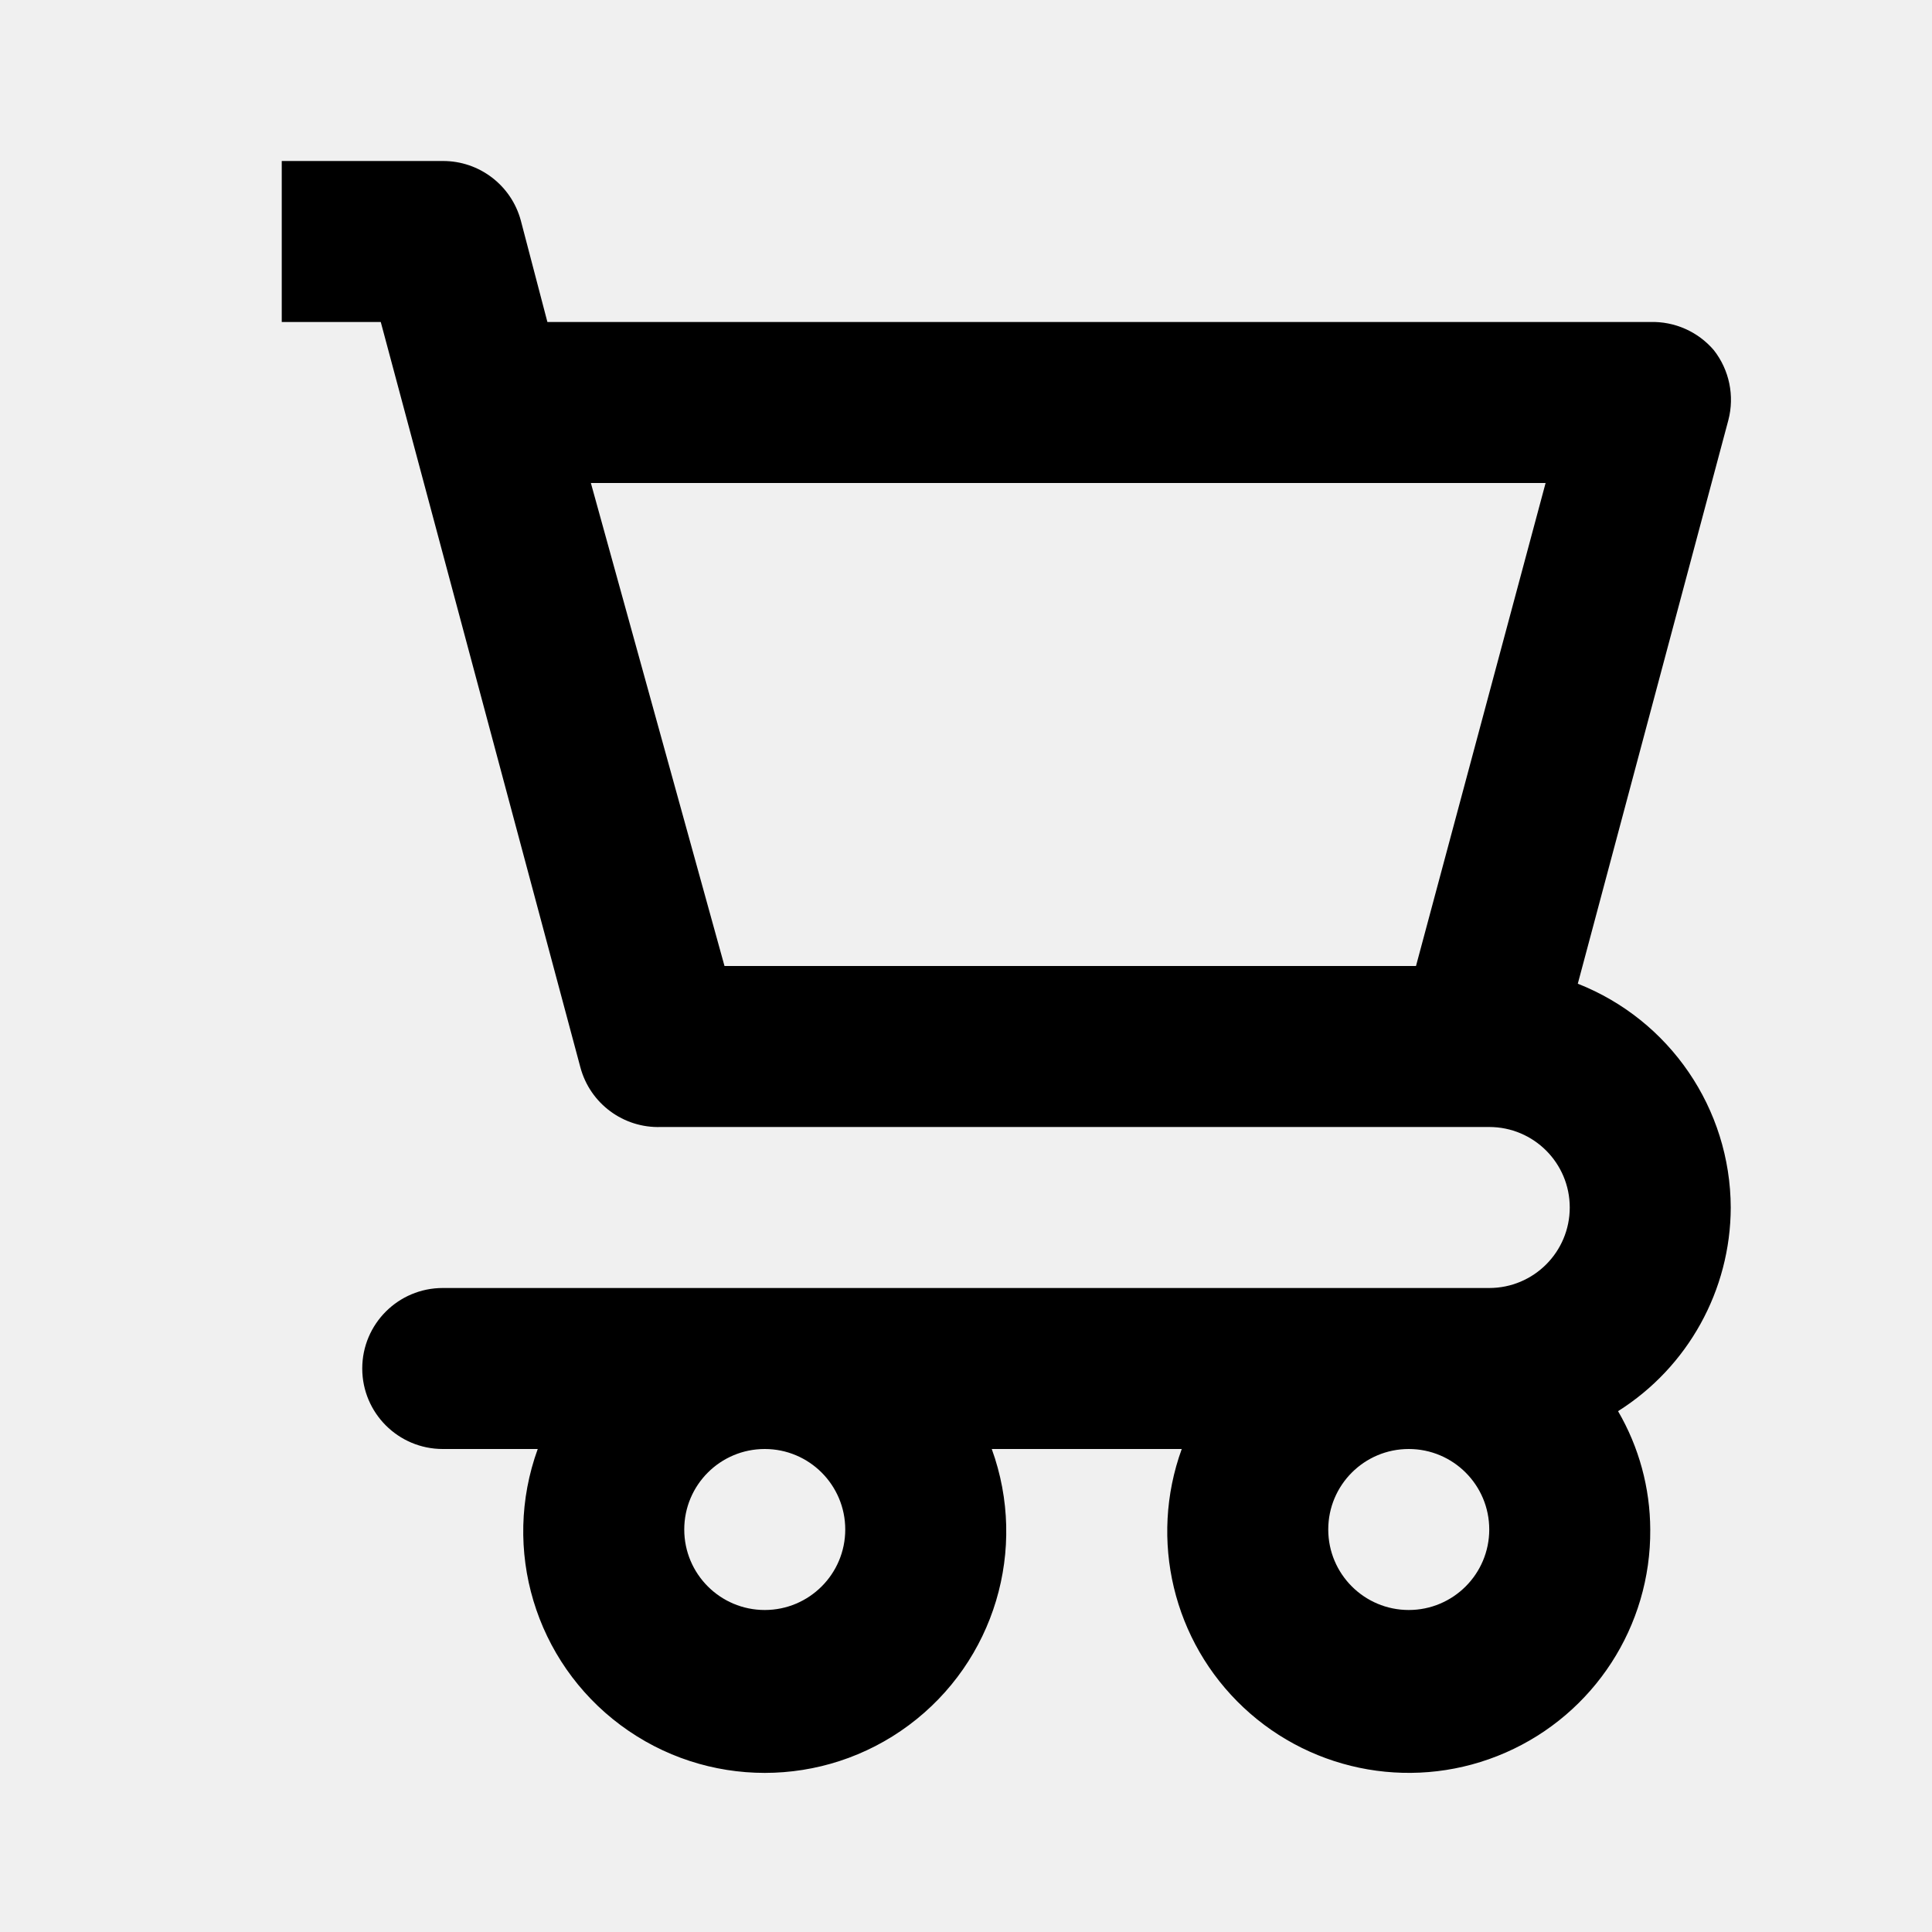
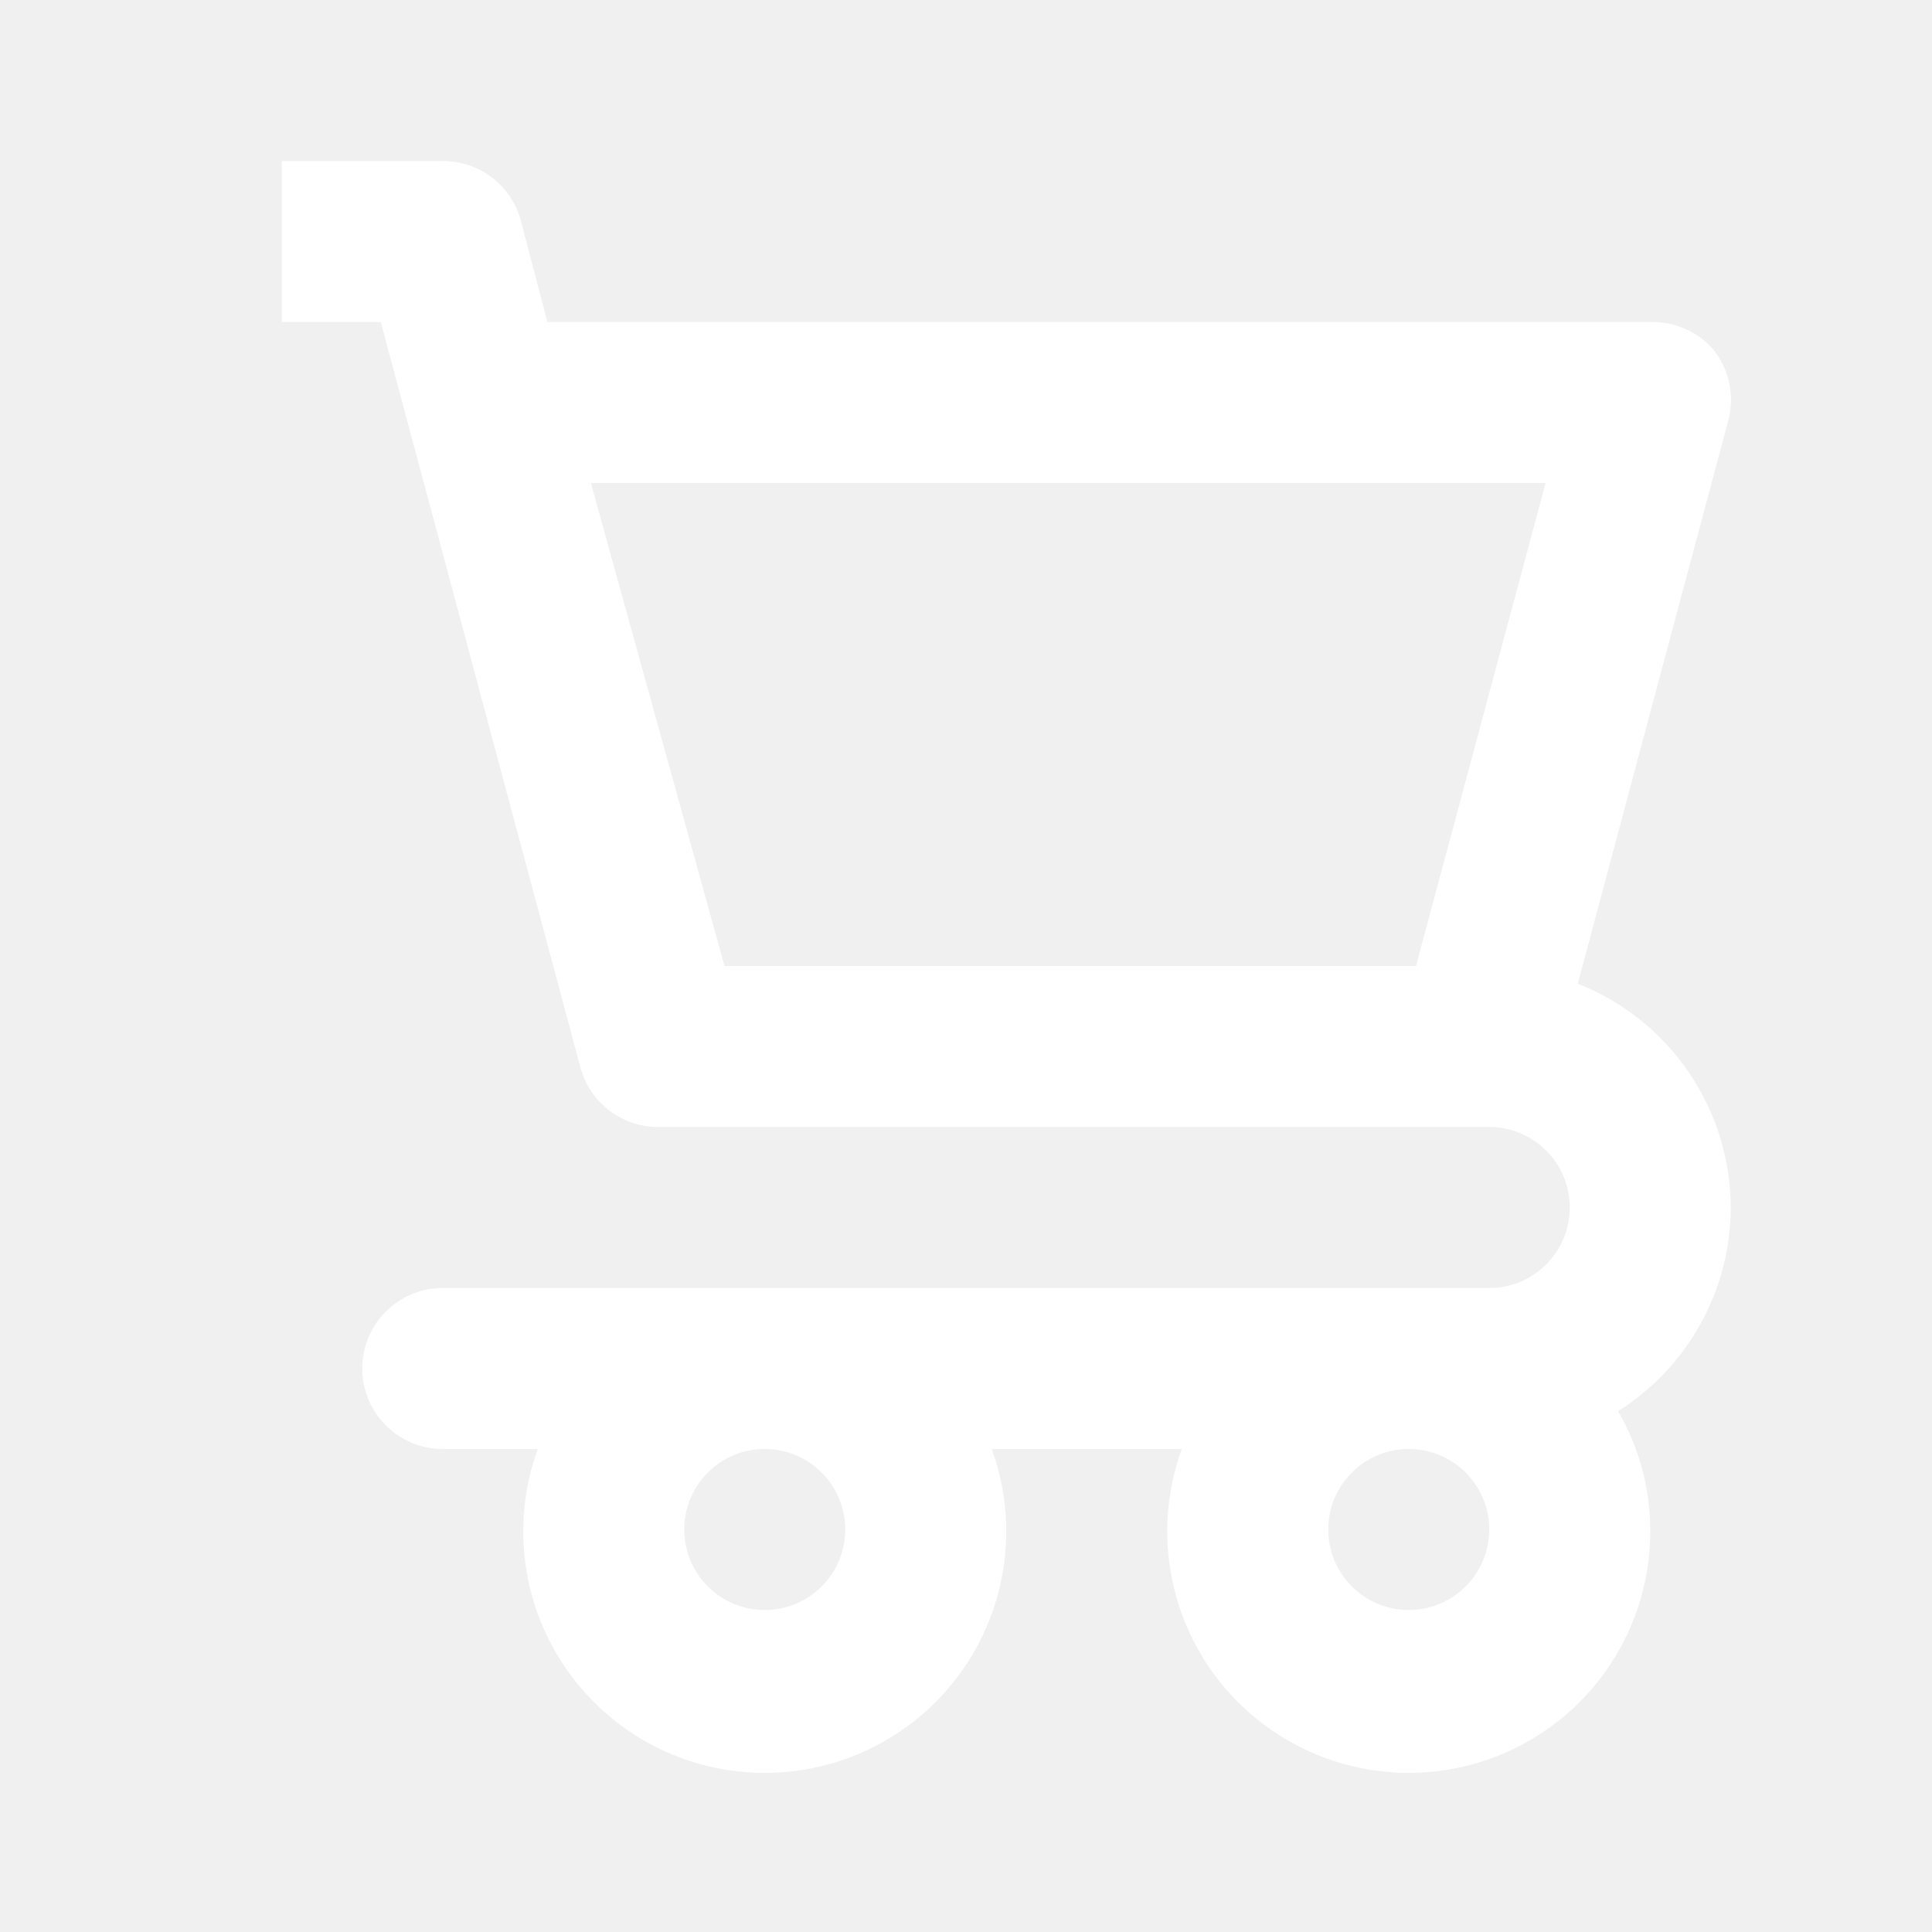
<svg xmlns="http://www.w3.org/2000/svg" viewBox="0 0 24 24">
-   <path d="M21.5,15a3,3,0,0,0-1.9-2.78l1.87-7a1,1,0,0,0-.18-.87A1,1,0,0,0,20.5,4H6.8L6.47,2.74A1,1,0,0,0,5.5,2h-2V4H4.73l2.48,9.26a1,1,0,0,0,1,.74H18.5a1,1,0,0,1,0,2H5.5a1,1,0,0,0,0,2H6.68a3,3,0,1,0,5.64,0h2.36a3,3,0,1,0,5.82,1,2.94,2.94,0,0,0-.4-1.47A3,3,0,0,0,21.5,15Zm-3.91-3H9L7.34,6H19.2ZM9.5,20a1,1,0,1,1,1-1A1,1,0,0,1,9.5,20Zm8,0a1,1,0,1,1,1-1A1,1,0,0,1,17.5,20Z" />
+   <path d="M21.5,15a3,3,0,0,0-1.9-2.78l1.87-7a1,1,0,0,0-.18-.87A1,1,0,0,0,20.5,4H6.8L6.47,2.74A1,1,0,0,0,5.5,2h-2V4H4.73l2.48,9.26a1,1,0,0,0,1,.74H18.5a1,1,0,0,1,0,2H5.5a1,1,0,0,0,0,2H6.68a3,3,0,1,0,5.64,0h2.36a3,3,0,1,0,5.82,1,2.94,2.94,0,0,0-.4-1.47A3,3,0,0,0,21.5,15Zm-3.91-3H9L7.34,6H19.2ZM9.5,20a1,1,0,1,1,1-1A1,1,0,0,1,9.5,20Zm8,0a1,1,0,1,1,1-1A1,1,0,0,1,17.5,20Z" fill="#ffffff" />
</svg>
